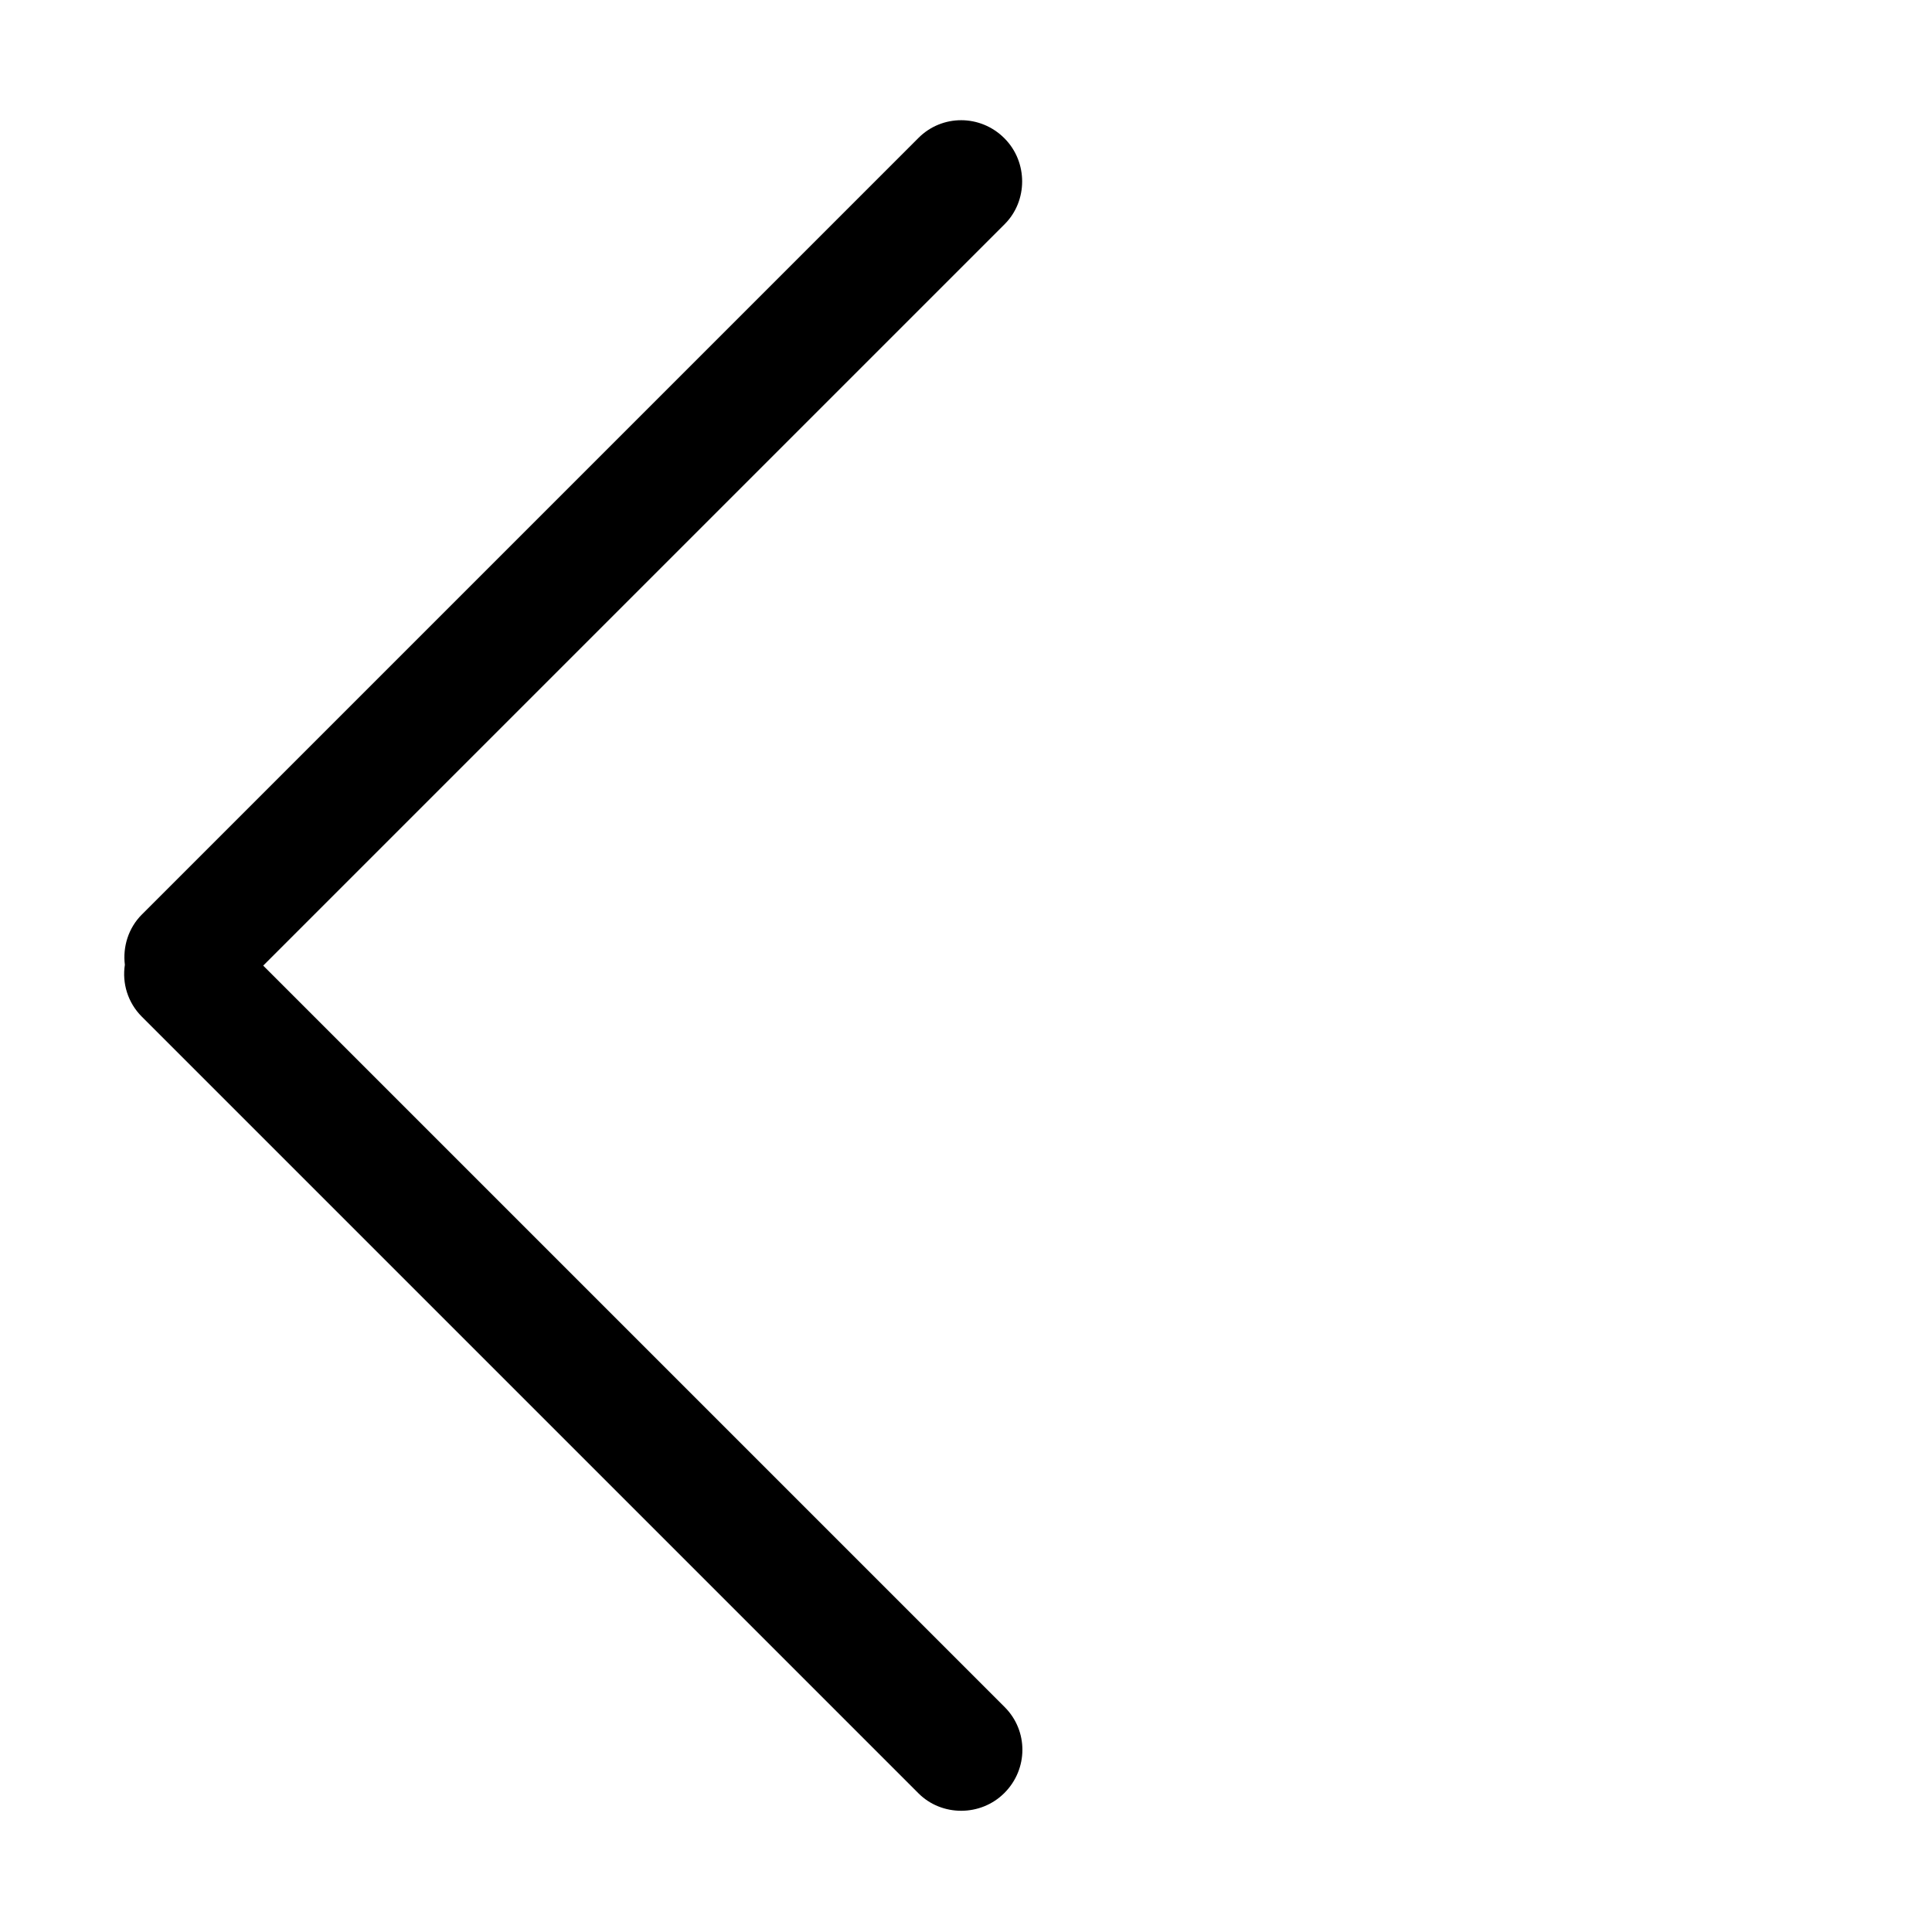
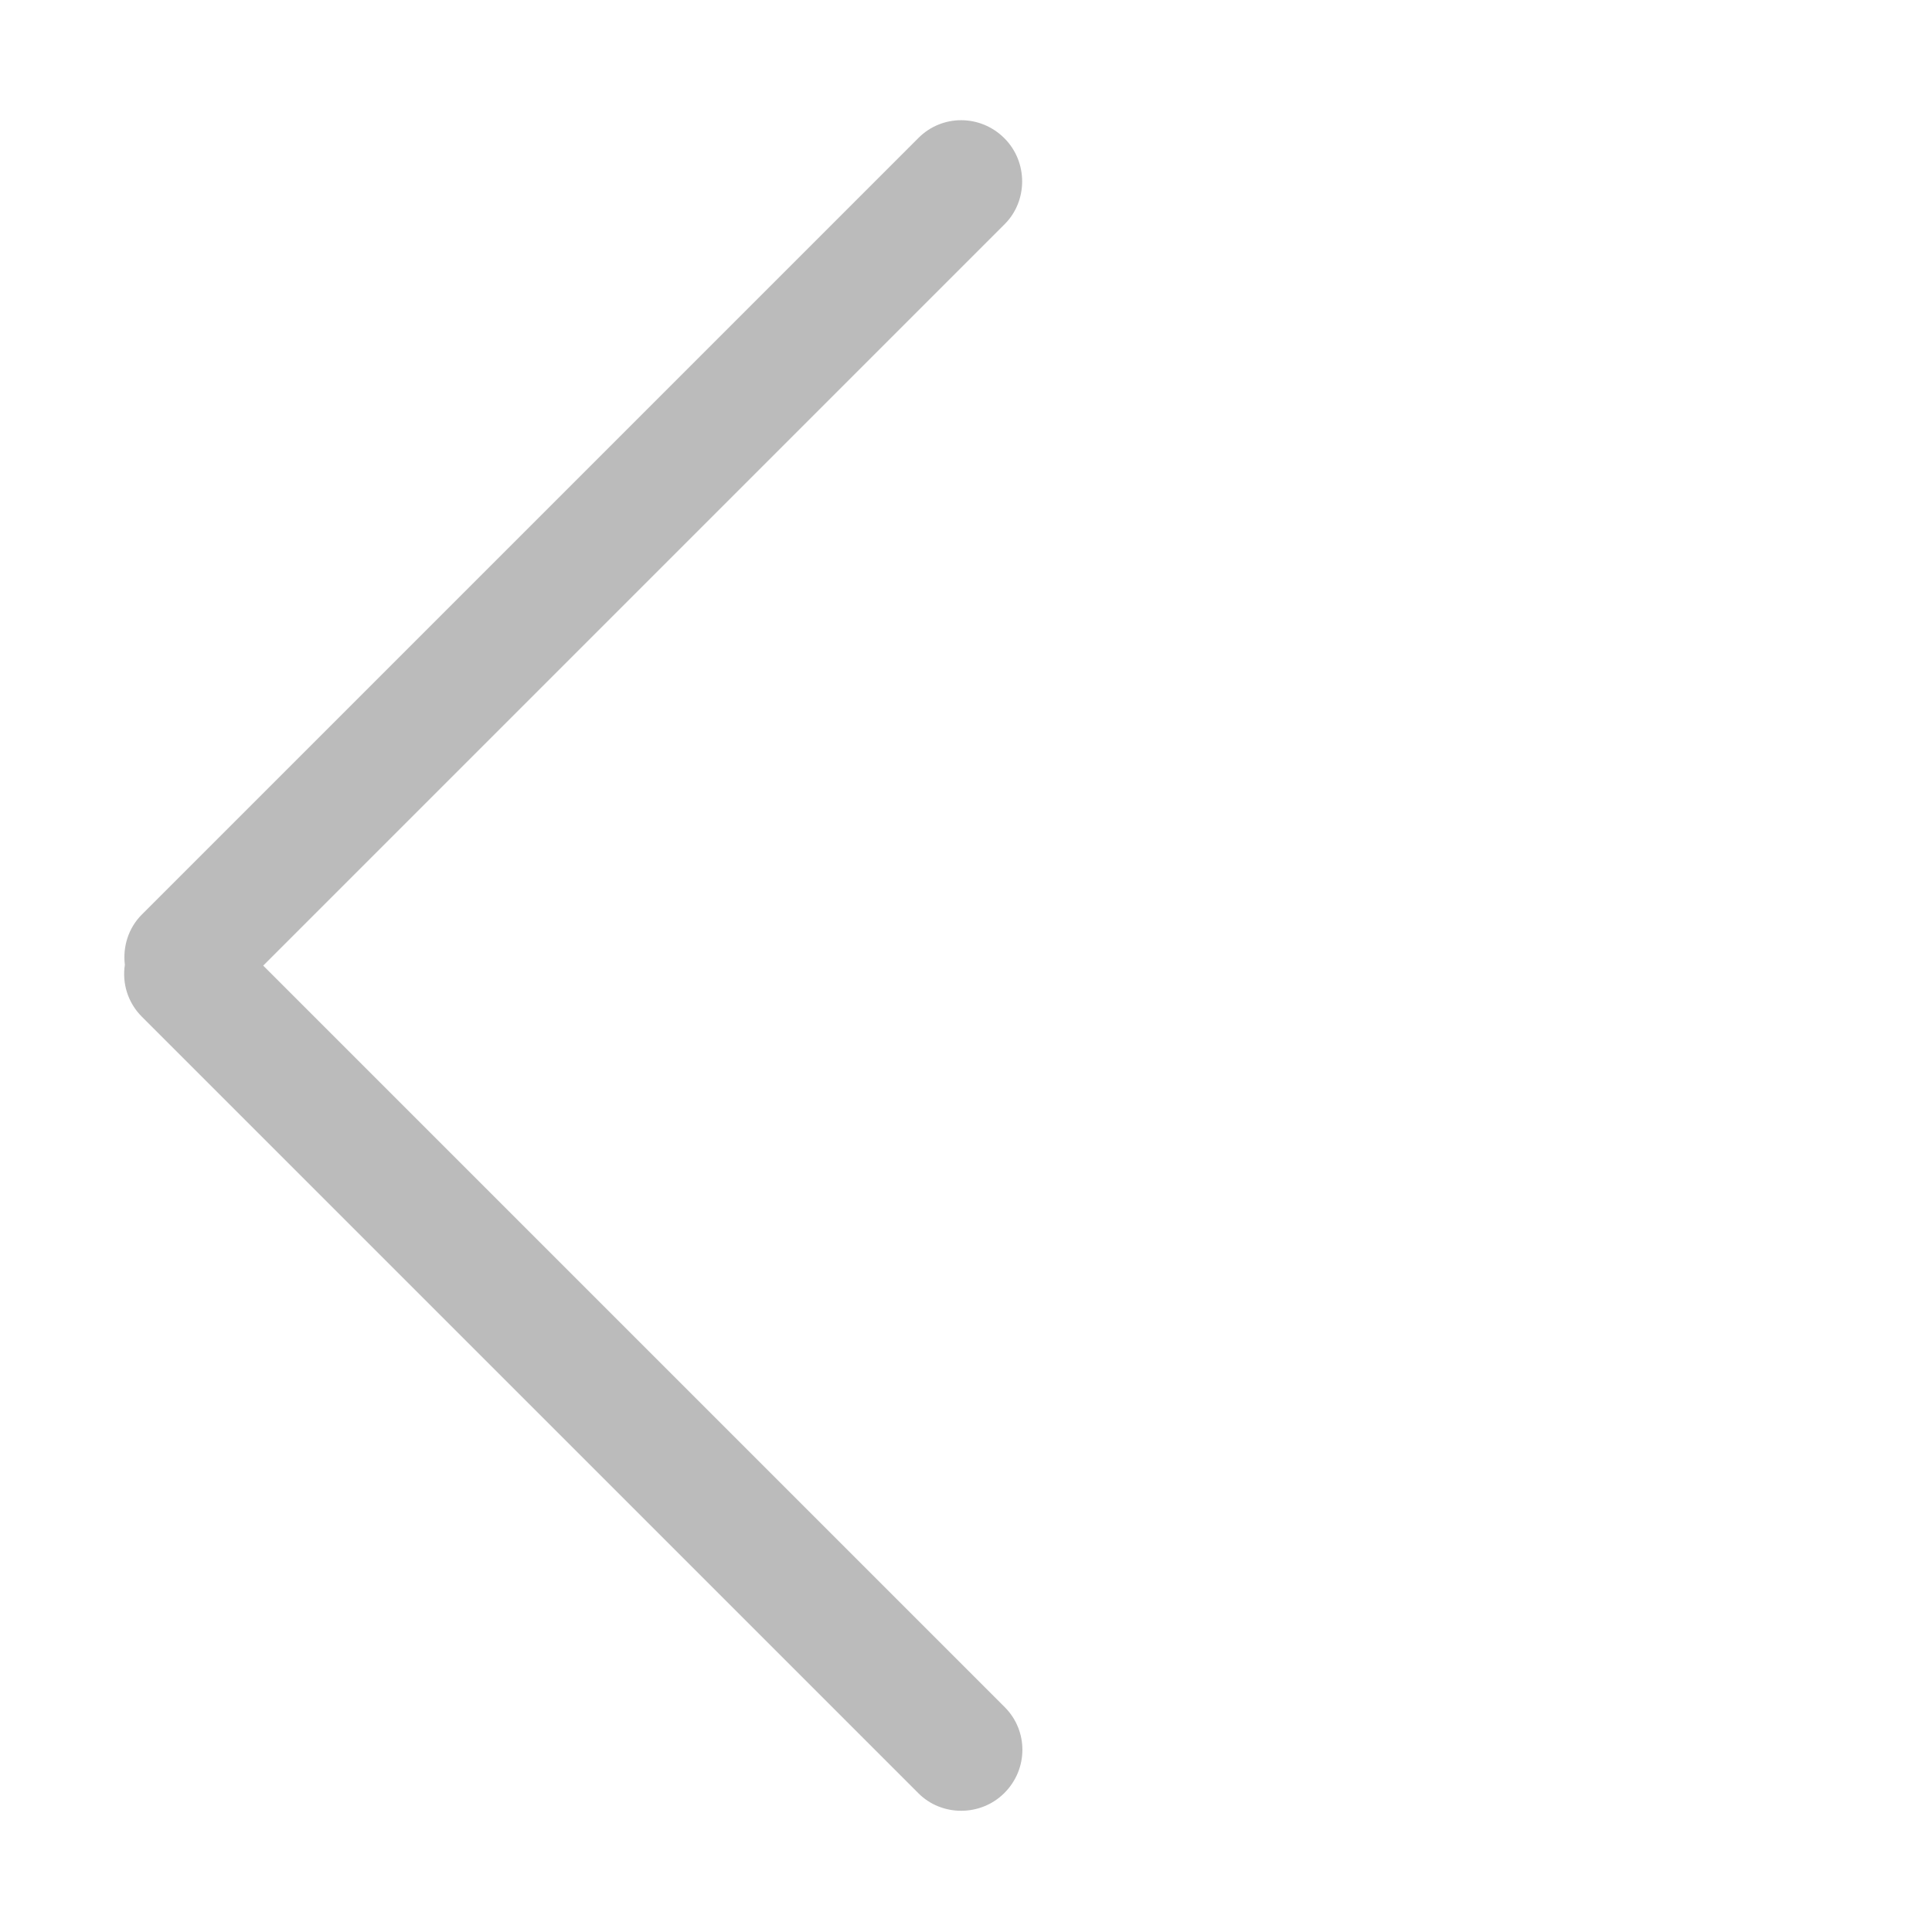
<svg xmlns="http://www.w3.org/2000/svg" t="1501124638955" class="icon" style="" viewBox="0 0 1024 1024" version="1.1" p-id="960" width="200" height="200">
  <defs>
    <style type="text/css" />
  </defs>
-   <path d="M532.526 904.818L139.506 511.797 532.526 118.777c12.258-12.258 12.432-32.892-0.187-45.511-12.707-12.707-32.995-12.703-45.512-0.187L75.167 484.739c-7.12 7.12-10.163 17.066-8.991 26.624-1.5 9.755 1.51 20.011 8.991 27.491l411.661 411.661c12.258 12.258 32.892 12.432 45.512-0.187 12.707-12.707 12.702-32.995 0.187-45.511z" p-id="961" fill="#000000" />
+   <path d="M532.526 904.818L139.506 511.797 532.526 118.777c12.258-12.258 12.432-32.892-0.187-45.511-12.707-12.707-32.995-12.703-45.512-0.187L75.167 484.739c-7.12 7.12-10.163 17.066-8.991 26.624-1.5 9.755 1.51 20.011 8.991 27.491l411.661 411.661c12.258 12.258 32.892 12.432 45.512-0.187 12.707-12.707 12.702-32.995 0.187-45.511z" p-id="961" fill="#bbbbbb" />
</svg>
